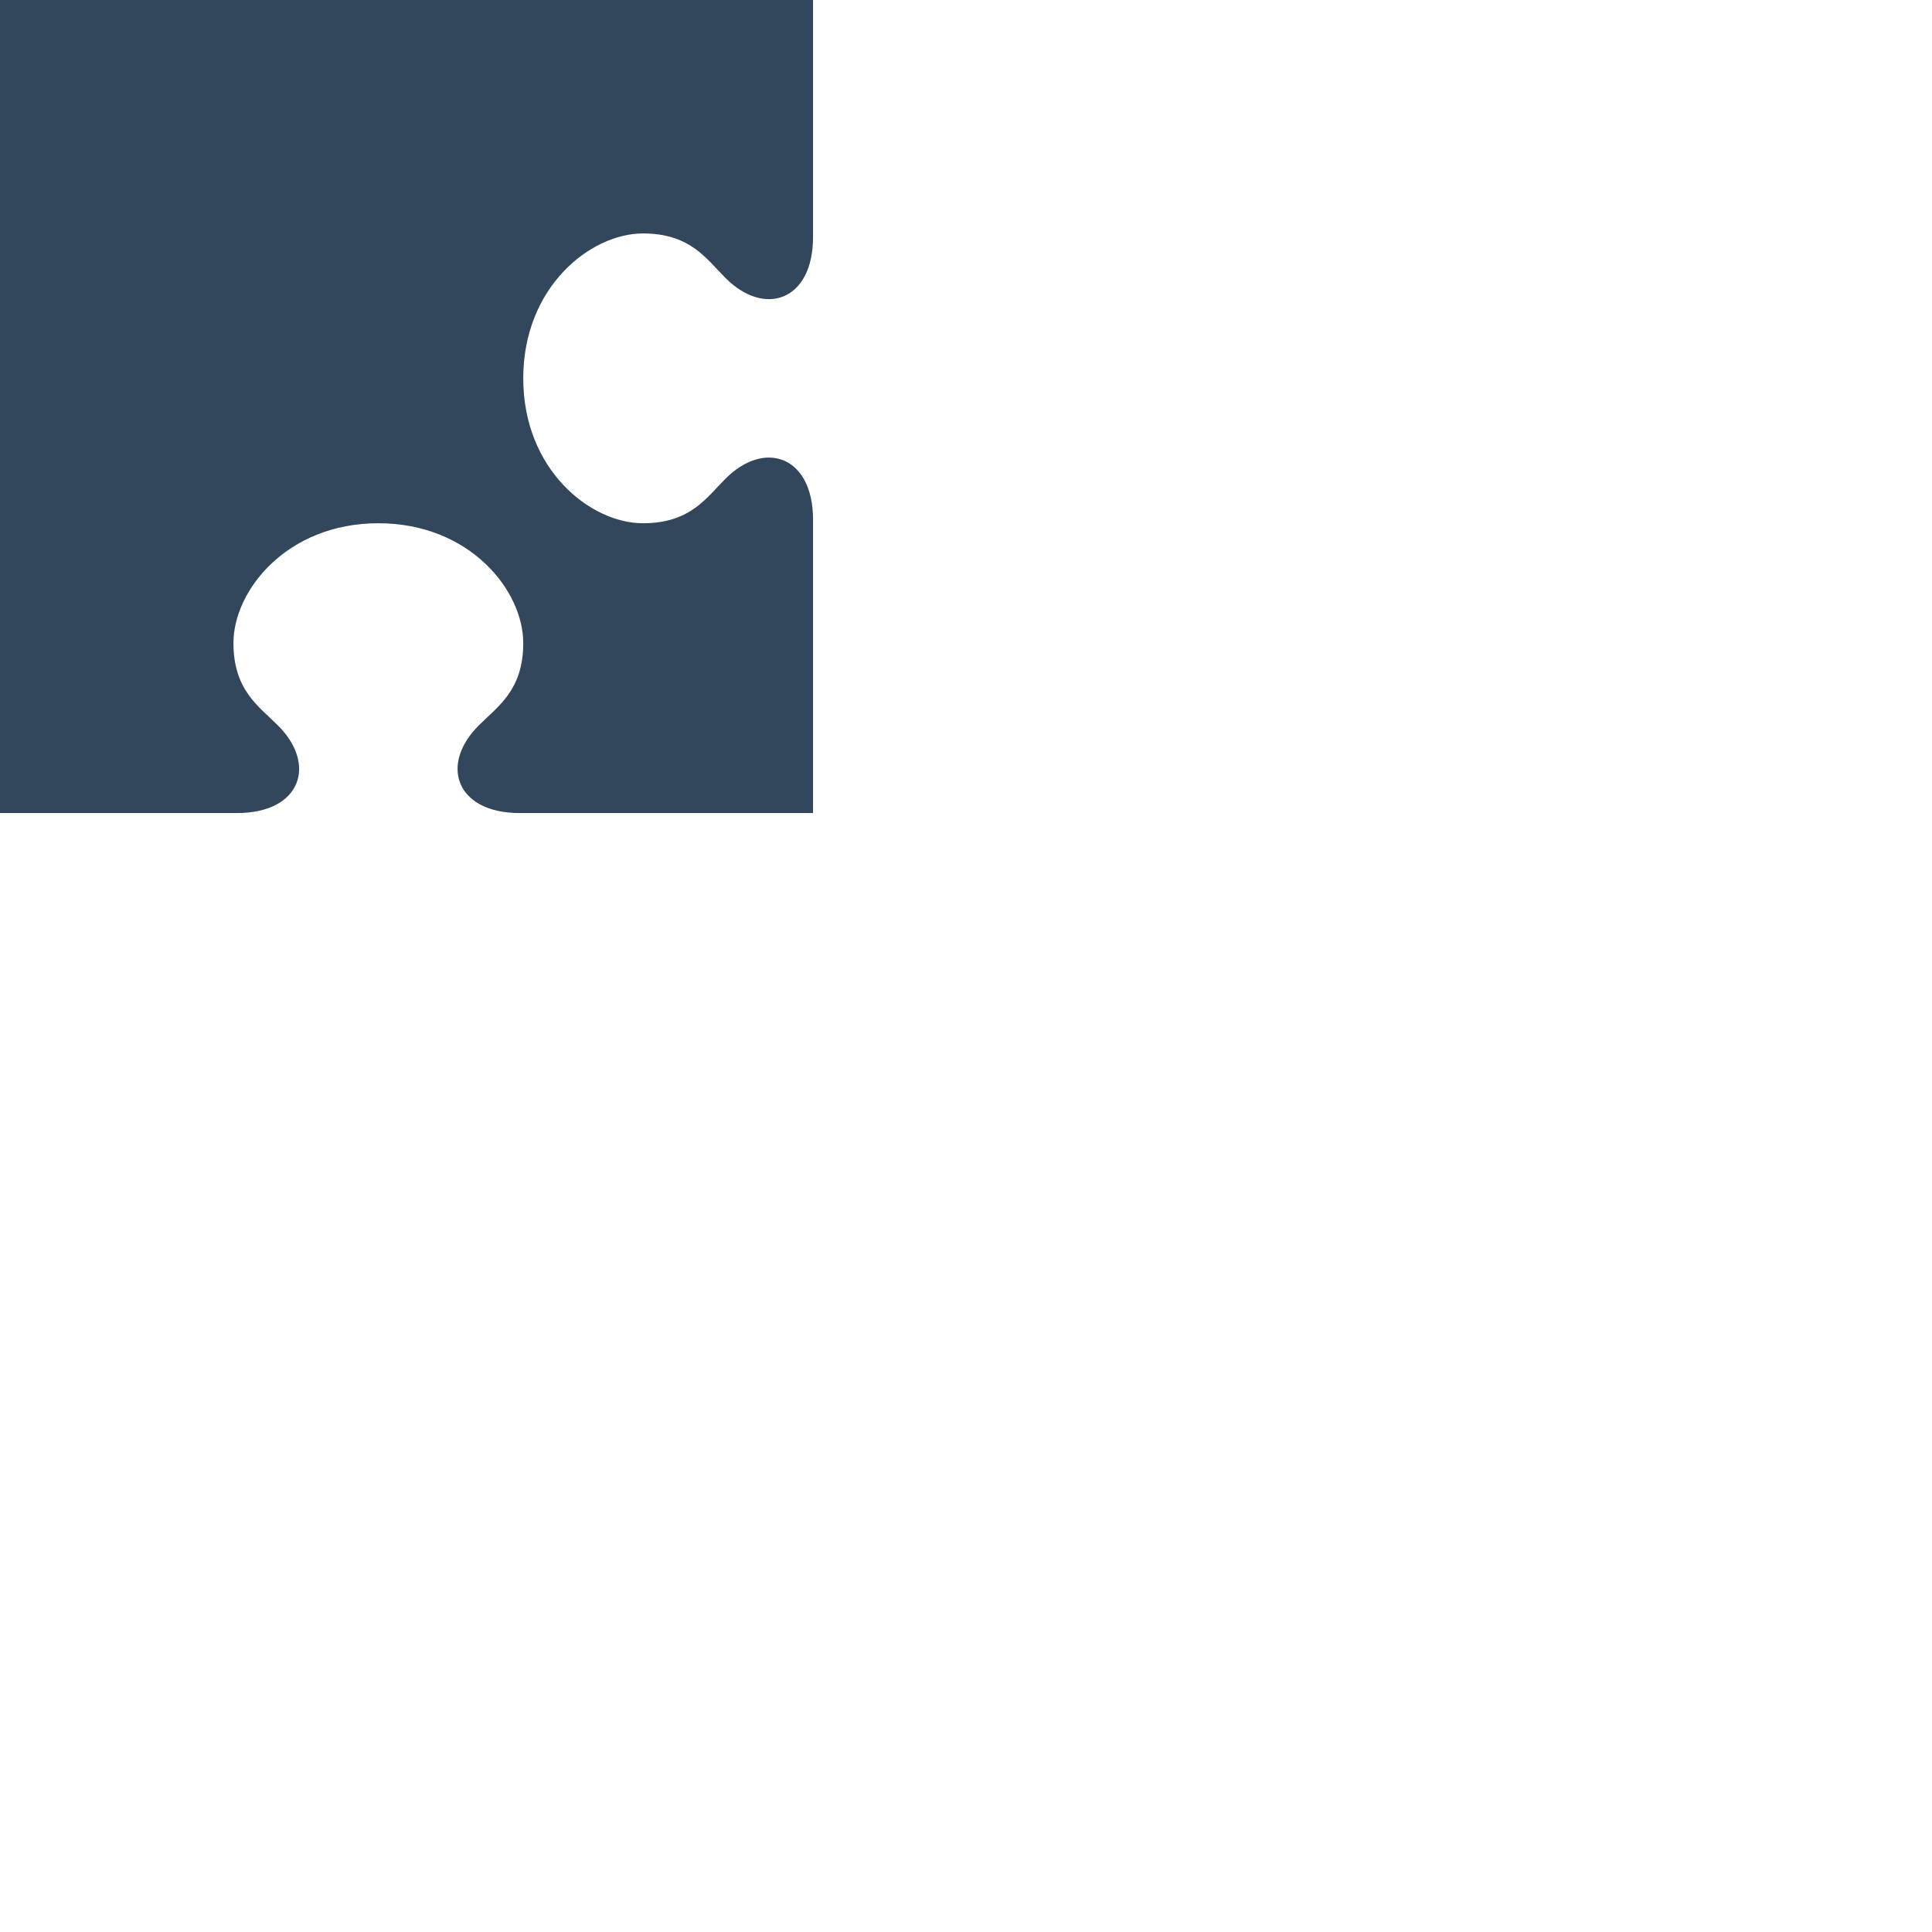
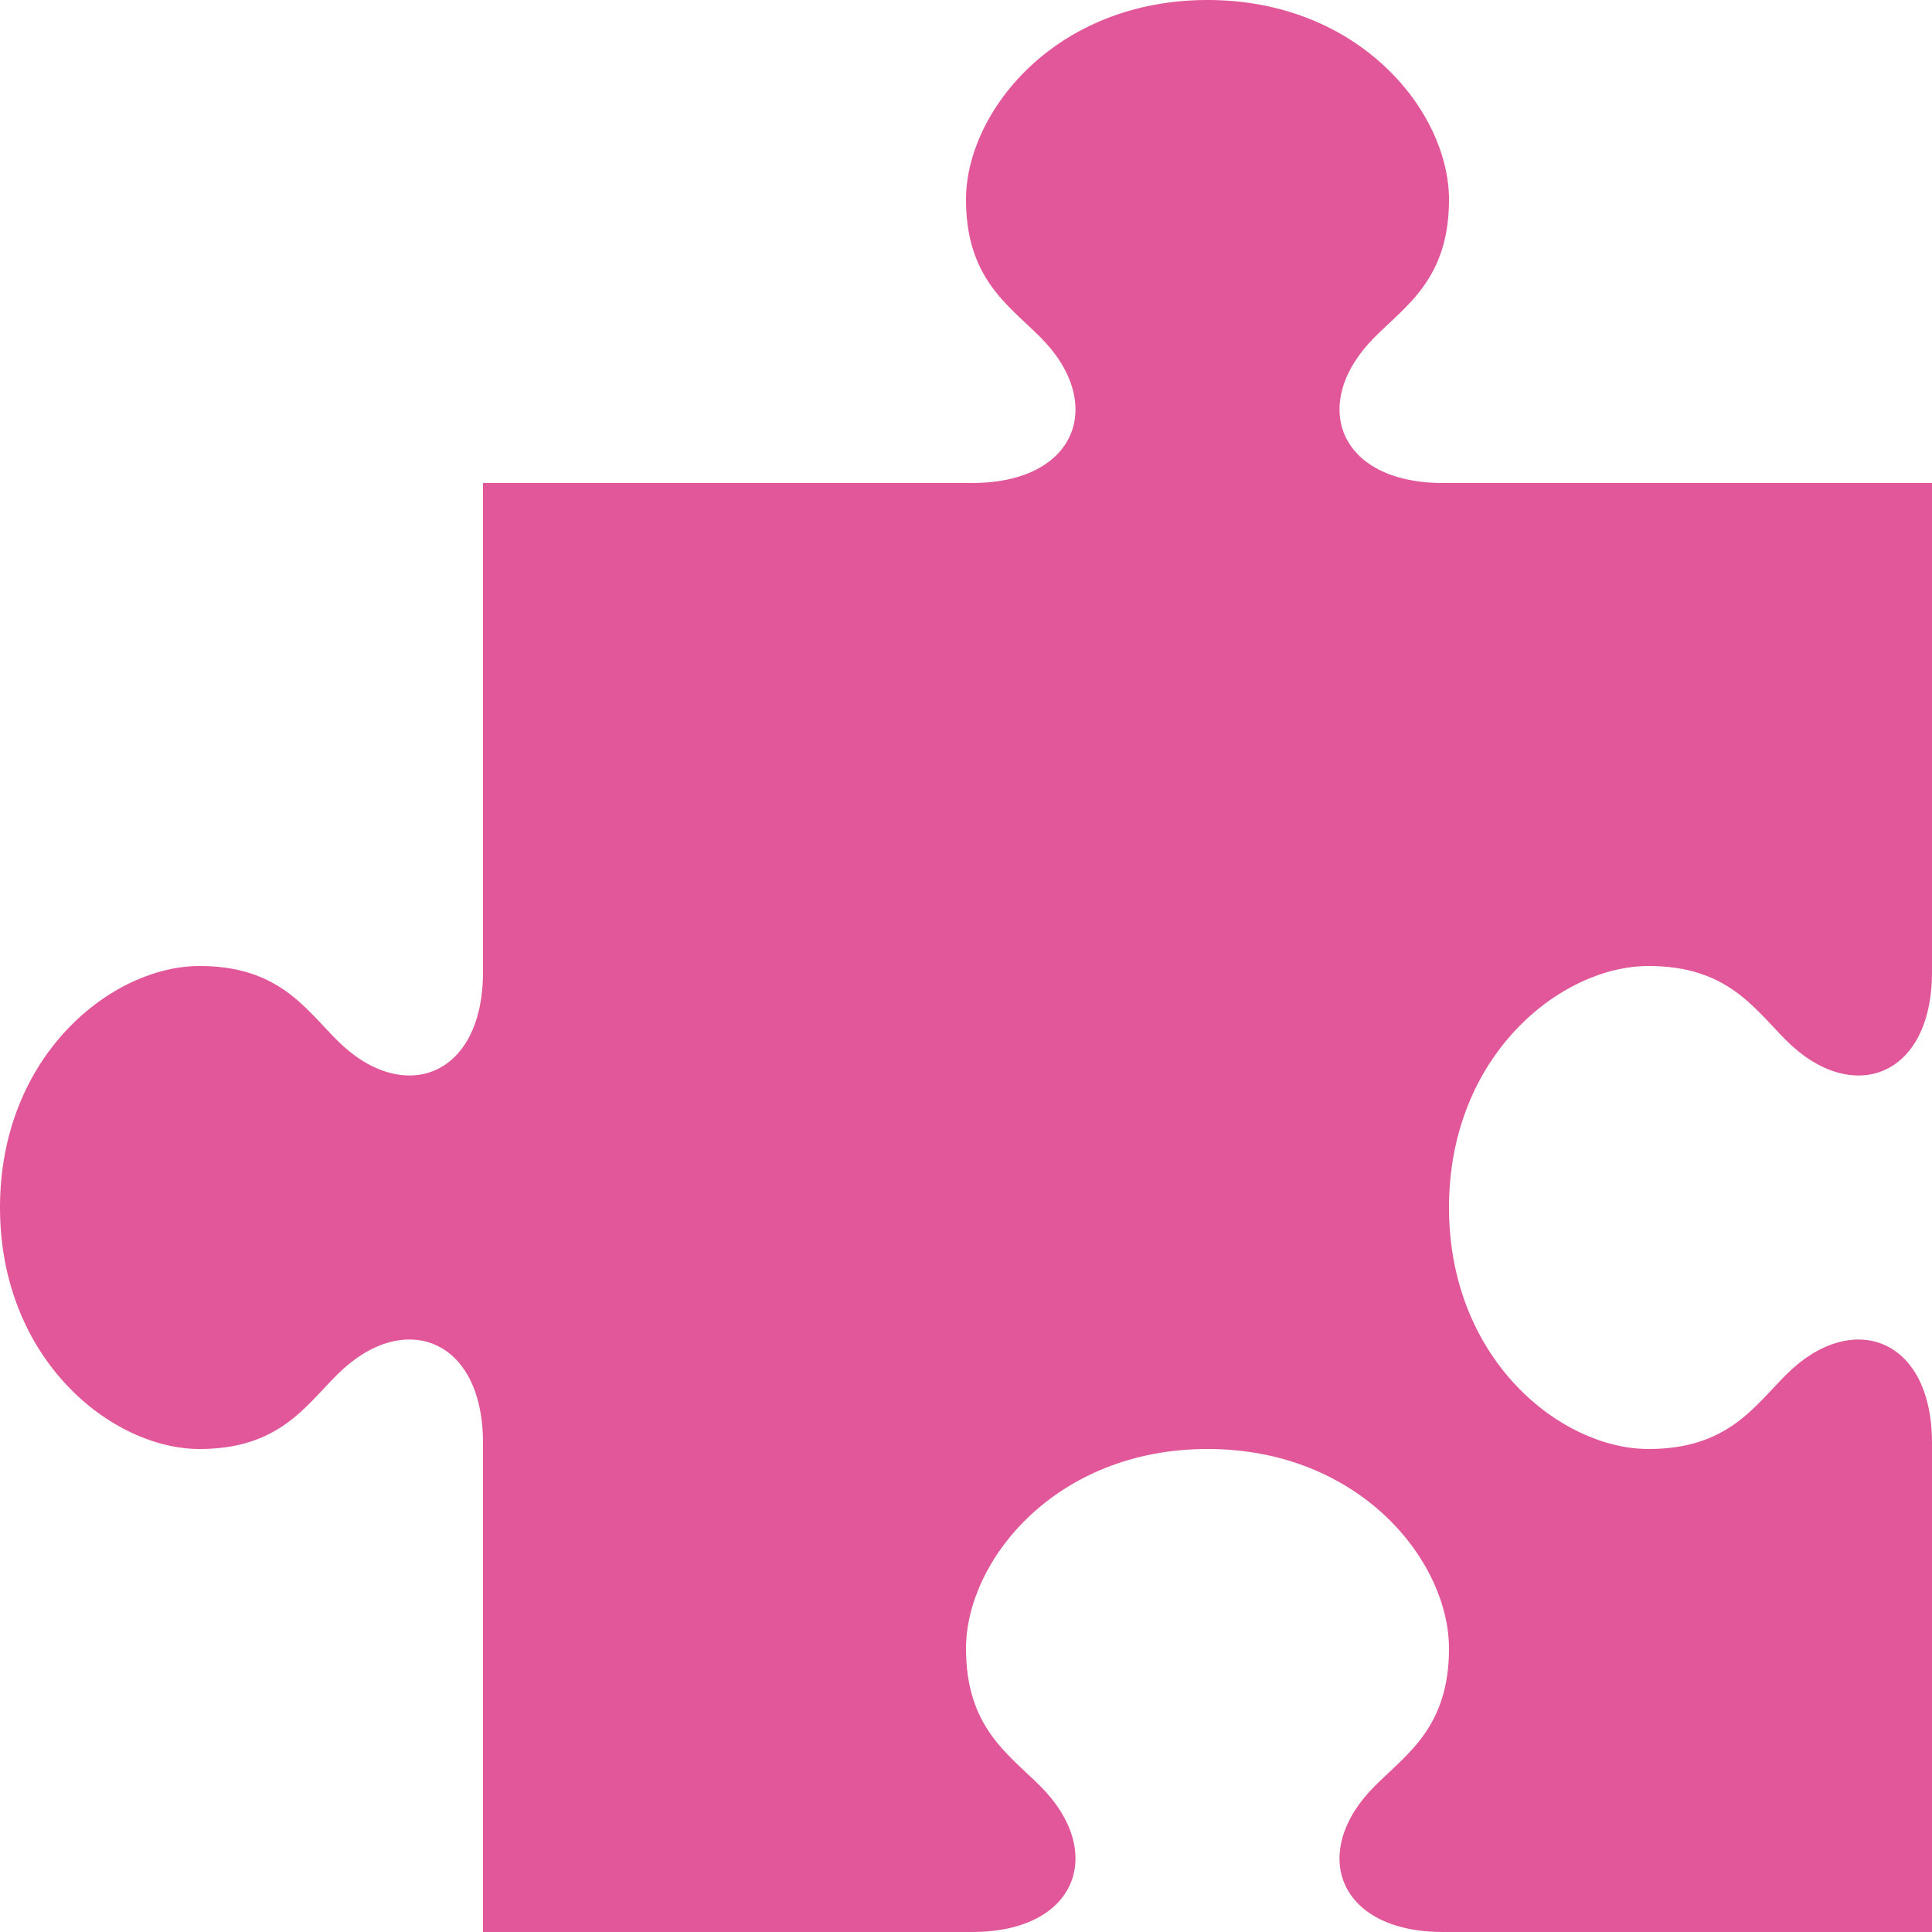
- <svg xmlns="http://www.w3.org/2000/svg" width="24" height="24" viewBox="0 0 24 24" fill="#33475c" style="background-color: #e15799; transform-origin: 50%; transform: translate(-4.3px, -4.3px) scale(0.6);">
+ <svg xmlns="http://www.w3.org/2000/svg" width="24" height="24" viewBox="0 0 24 24" fill="#e15799" style="transform-origin: 50%; transform: translate(-.15em, -.15em) scale(0.6);">
  <path d="M2.479 18c.978 0 1.309-.524 1.708-.922.813-.816 1.813-.469 1.813.847v6.075h6.075c1.315 0 1.663-1 .847-1.813-.398-.399-.922-.73-.922-1.708 0-1.087 1.108-2.479 3-2.479s3 1.392 3 2.479c0 .978-.524 1.309-.922 1.708-.816.813-.469 1.813.847 1.813h6.075v-6.075c0-1.315-1-1.663-1.813-.847-.399.398-.73.922-1.708.922-1.087 0-2.479-1.108-2.479-3s1.392-3 2.479-3c.978 0 1.309.524 1.708.922.813.816 1.813.469 1.813-.847v-6.075h-6.075c-1.315 0-1.663-1-.847-1.813.398-.399.922-.73.922-1.708 0-1.087-1.108-2.479-3-2.479s-3 1.392-3 2.479c0 .978.524 1.309.922 1.708.816.813.469 1.813-.847 1.813h-6.075v6.075c0 1.315-1 1.663-1.813.847-.399-.398-.73-.922-1.708-.922-1.087 0-2.479 1.108-2.479 3s1.392 3 2.479 3z" />
</svg>
